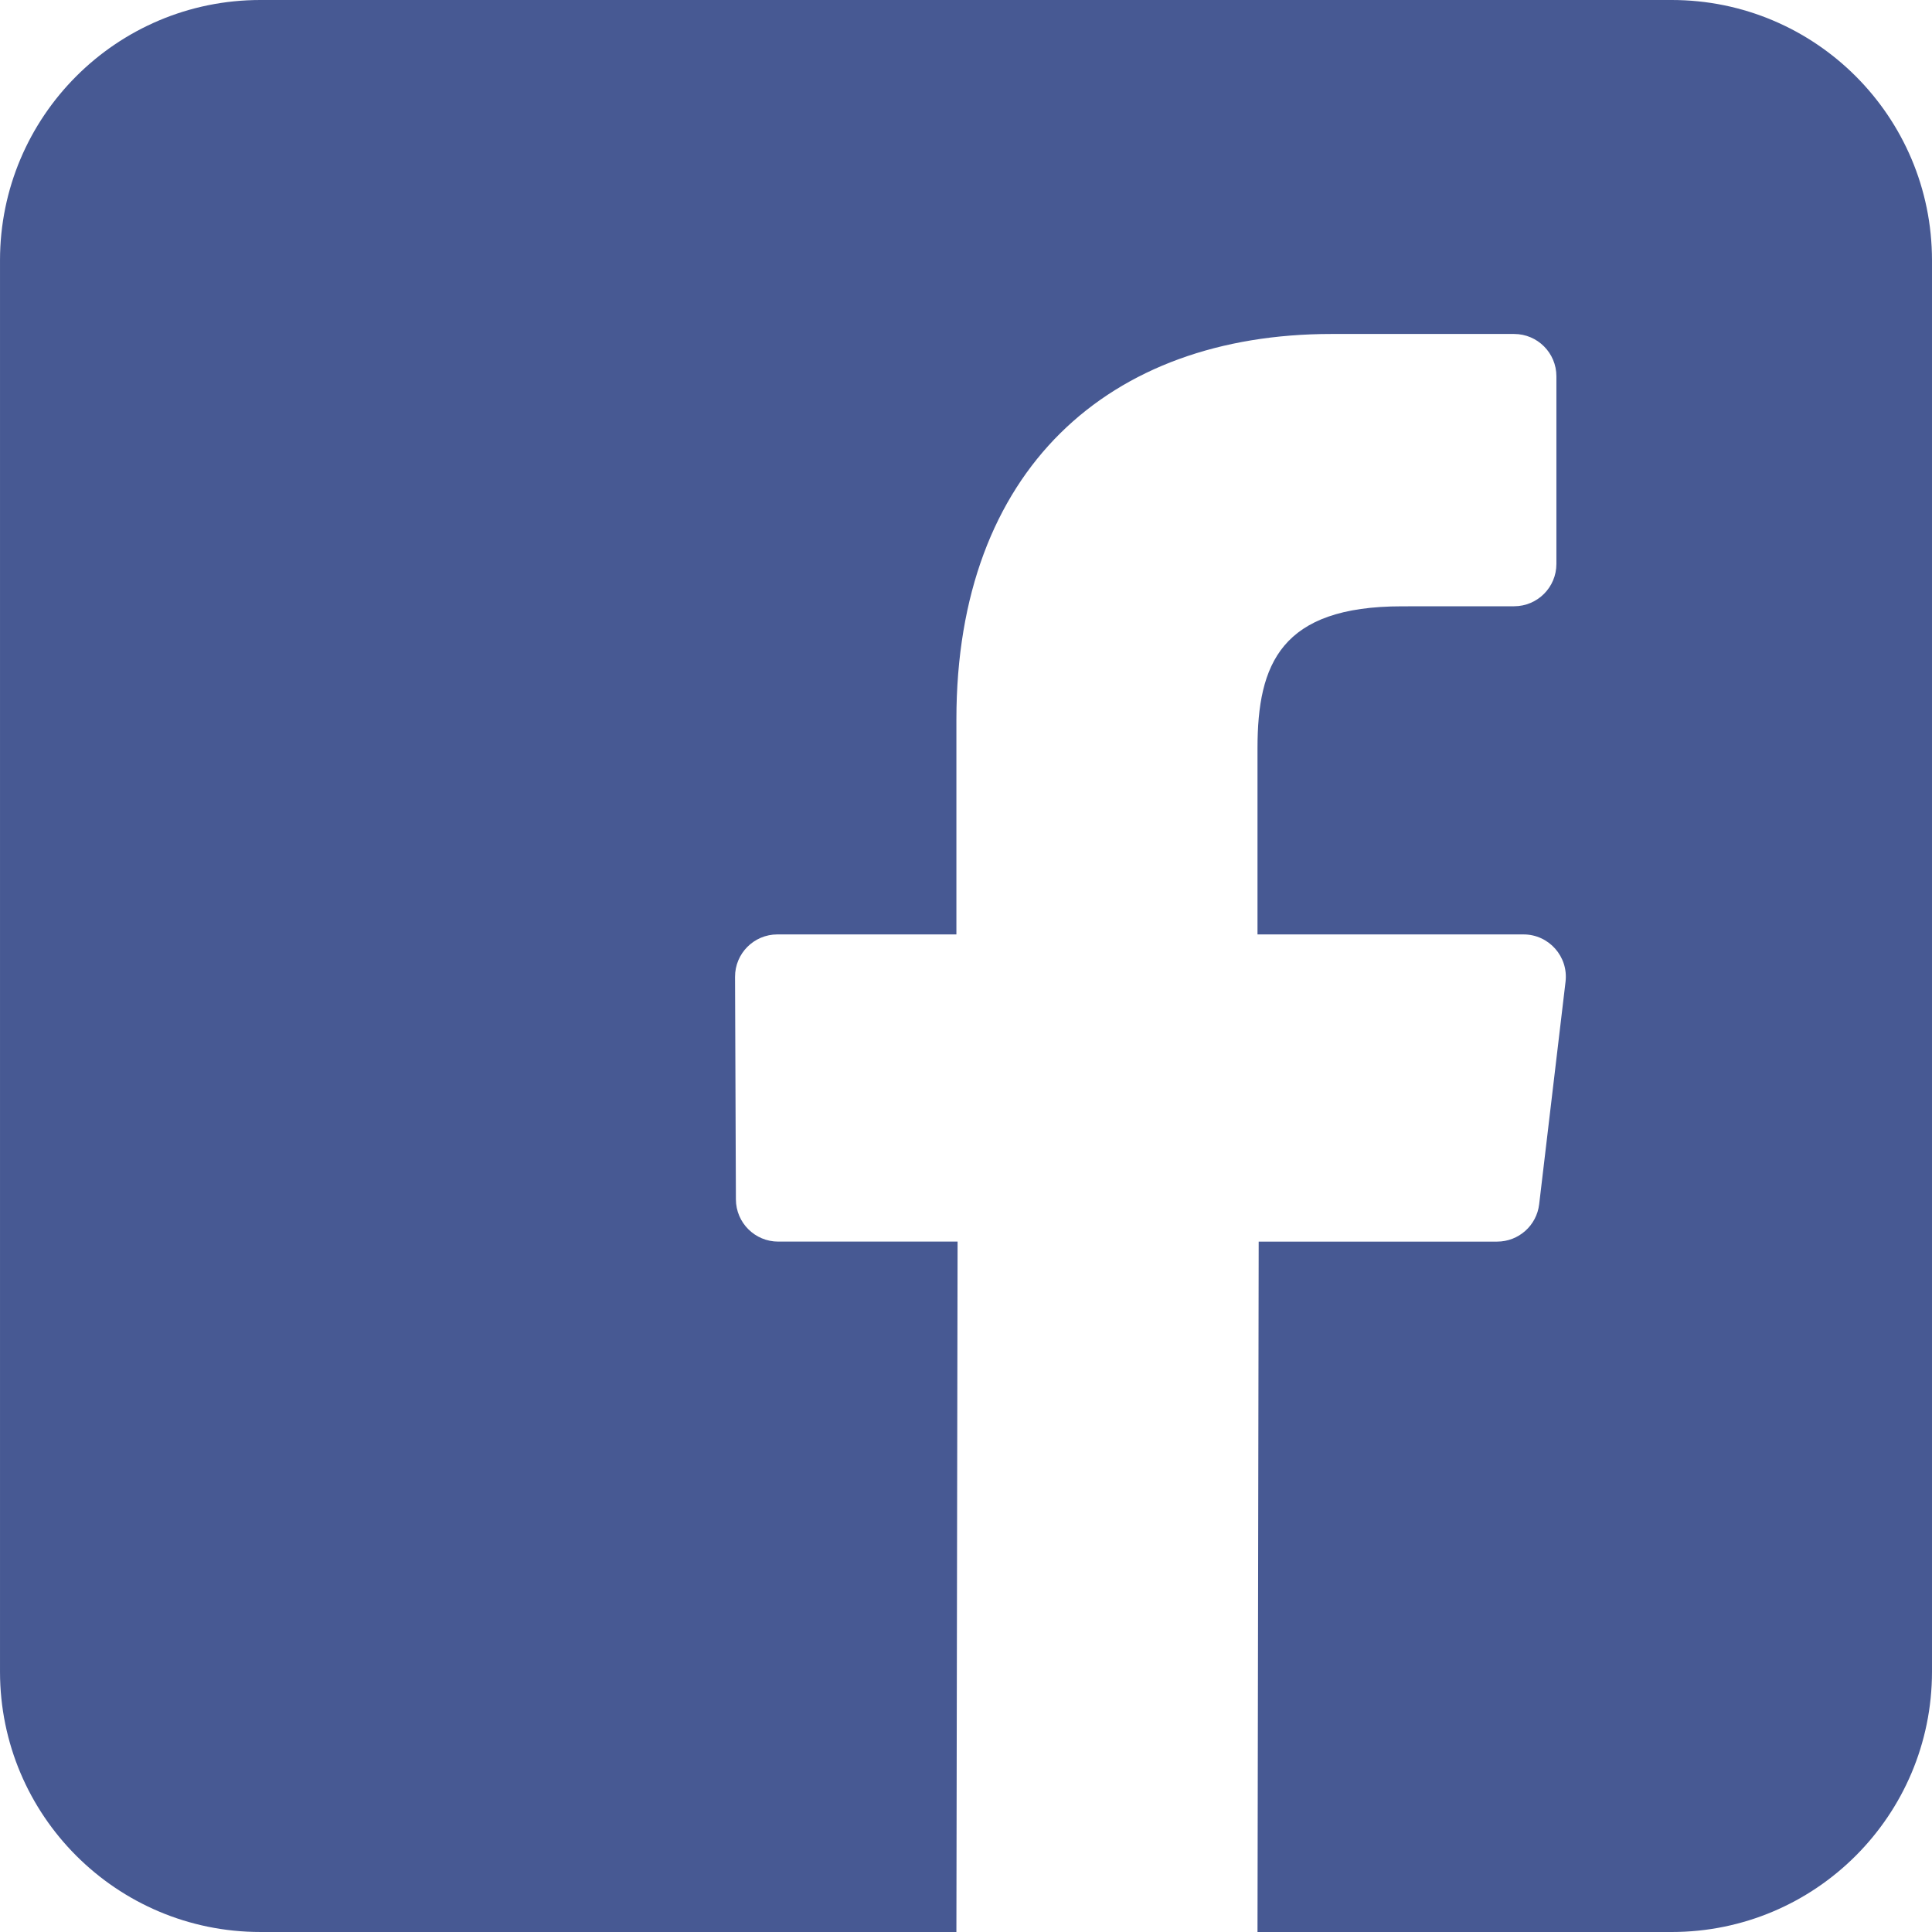
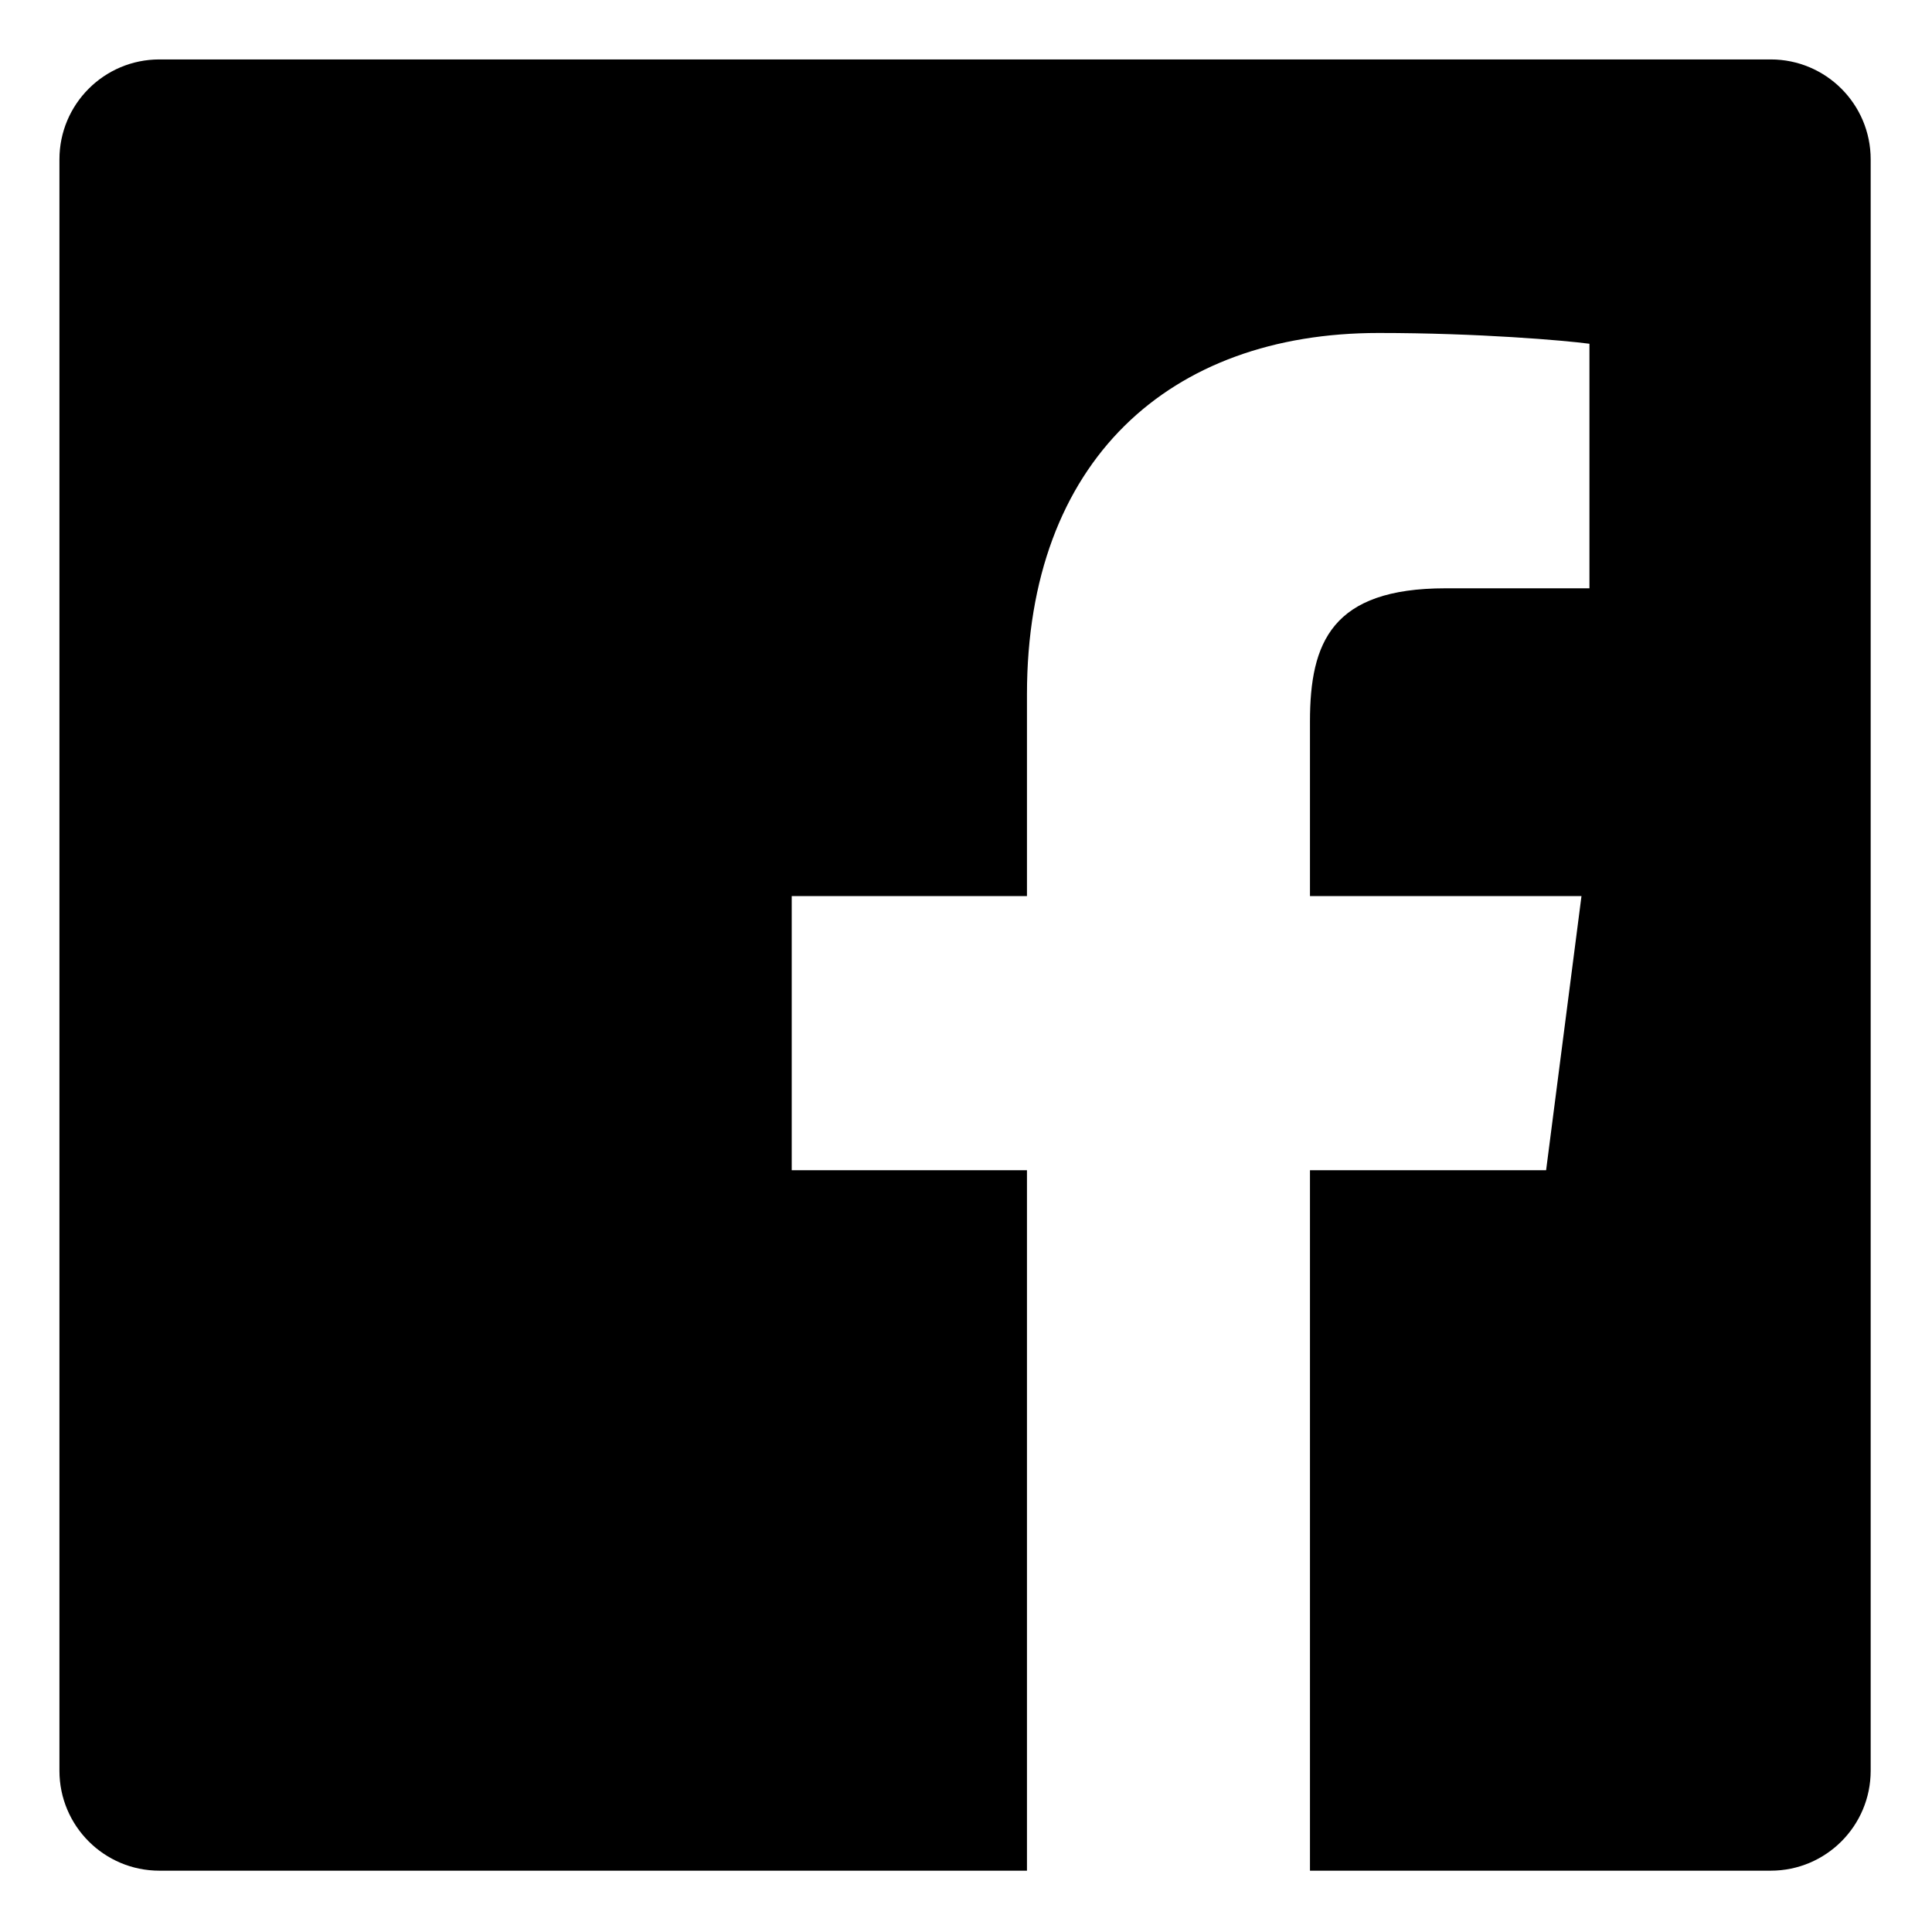
- <svg xmlns="http://www.w3.org/2000/svg" version="1.1" id="Layer_1" x="0px" y="0px" viewBox="0 0 408.788 408.788" style="enable-background:new 0 0 408.788 408.788;" xml:space="preserve">
-   <path style="fill:#475993;" d="M353.701,0H55.087C24.665,0,0.002,24.662,0.002,55.085v298.616c0,30.423,24.662,55.085,55.085,55.085  h147.275l0.251-146.078h-37.951c-4.932,0-8.935-3.988-8.954-8.92l-0.182-47.087c-0.019-4.959,3.996-8.989,8.955-8.989h37.882  v-45.498c0-52.8,32.247-81.55,79.348-81.55h38.65c4.945,0,8.955,4.009,8.955,8.955v39.704c0,4.944-4.007,8.952-8.95,8.955  l-23.719,0.011c-25.615,0-30.575,12.172-30.575,30.035v39.389h56.285c5.363,0,9.524,4.683,8.892,10.009l-5.581,47.087  c-0.534,4.506-4.355,7.901-8.892,7.901h-50.453l-0.251,146.078h87.631c30.422,0,55.084-24.662,55.084-55.084V55.085  C408.786,24.662,384.124,0,353.701,0z" />
-   <g>
- </g>
-   <g>
- </g>
-   <g>
- </g>
-   <g>
- </g>
-   <g>
- </g>
-   <g>
- </g>
-   <g>
- </g>
-   <g>
- </g>
-   <g>
- </g>
-   <g>
- </g>
-   <g>
- </g>
-   <g>
- </g>
-   <g>
- </g>
-   <g>
- </g>
-   <g>
- </g>
+ <svg xmlns="http://www.w3.org/2000/svg" height="682.667pt" viewBox="-21 -21 682.667 682.667" width="682.667pt">
+   <path d="m604.672 0h-569.375c-19.496.012-35.301 15.824-35.297 35.328v569.375c.012 19.496 15.824 35.301 35.328 35.297h306.547v-247.5h-83.125v-96.875h83.125v-71.293c0-82.676 50.473-127.676 124.223-127.676 35.324 0 65.68 2.633 74.527 3.809v86.41h-50.855c-40.125 0-47.895 19.066-47.895 47.051v61.699h95.938l-12.5 96.875h-83.438v247.5h162.797c19.508.004 35.324-15.805 35.328-35.312 0-.004 0-.008 0-.016v-569.375c-.008-19.496-15.824-35.301-35.328-35.297zm0 0" />
</svg>
